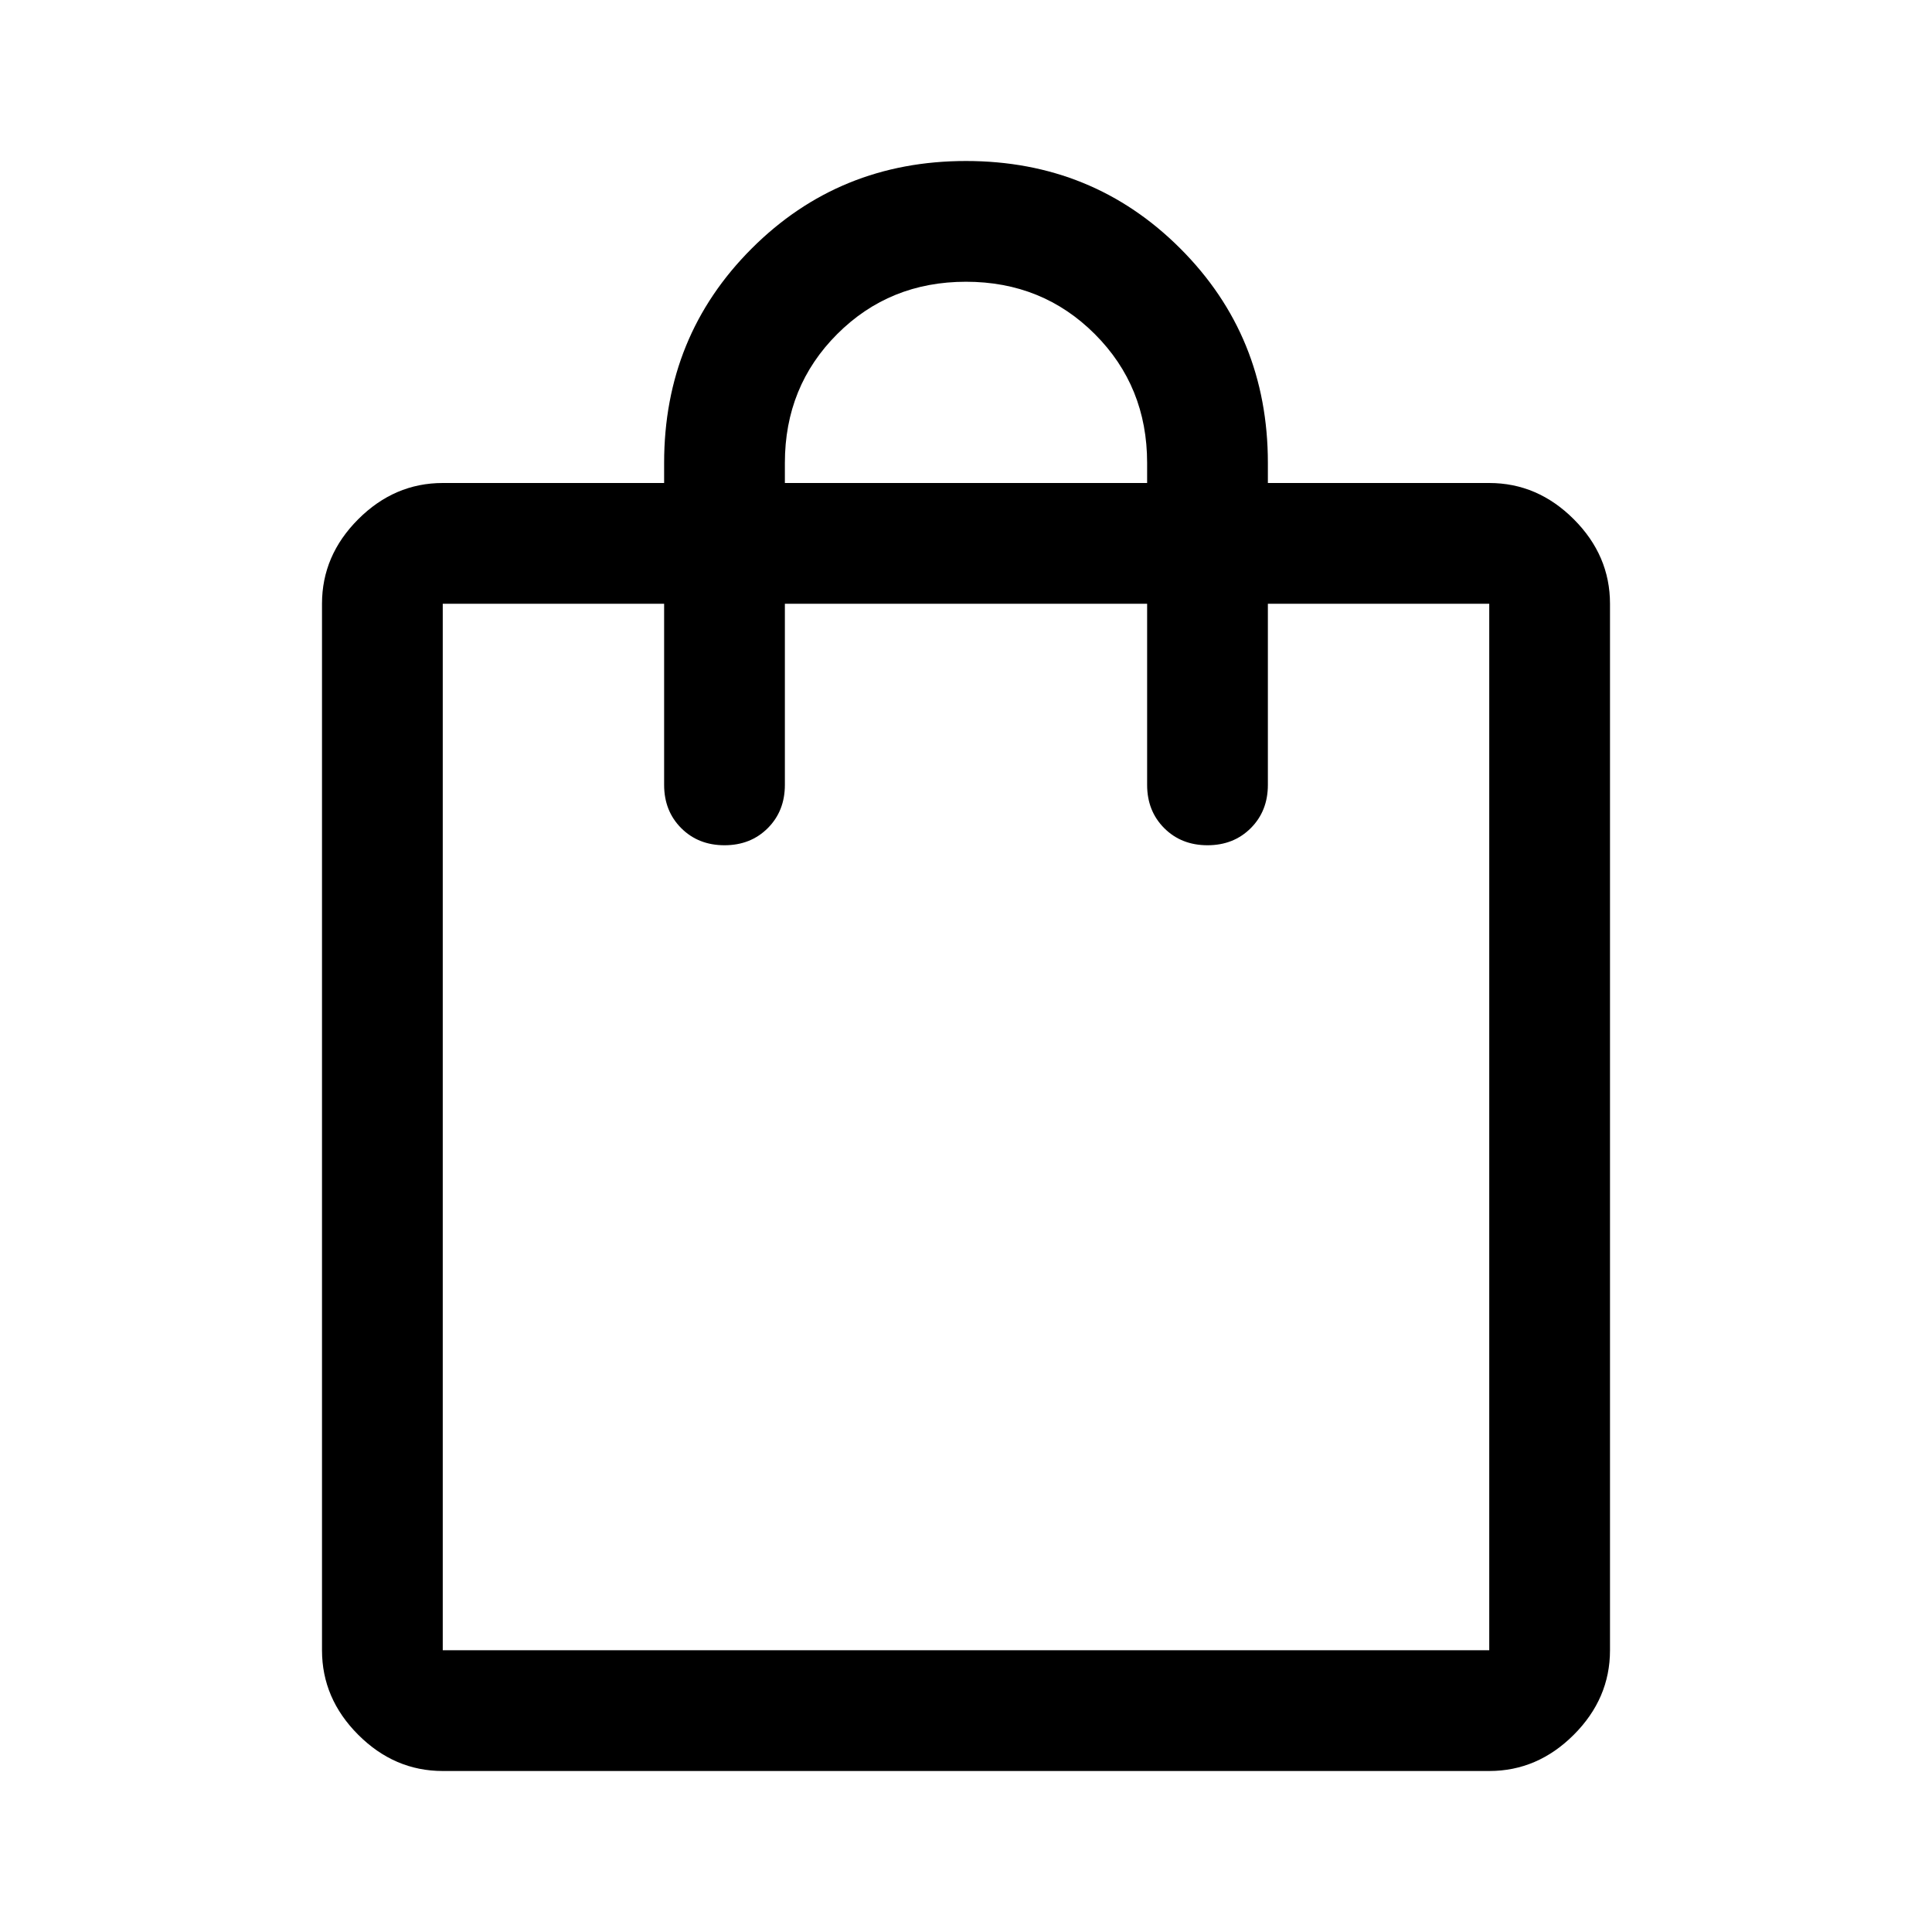
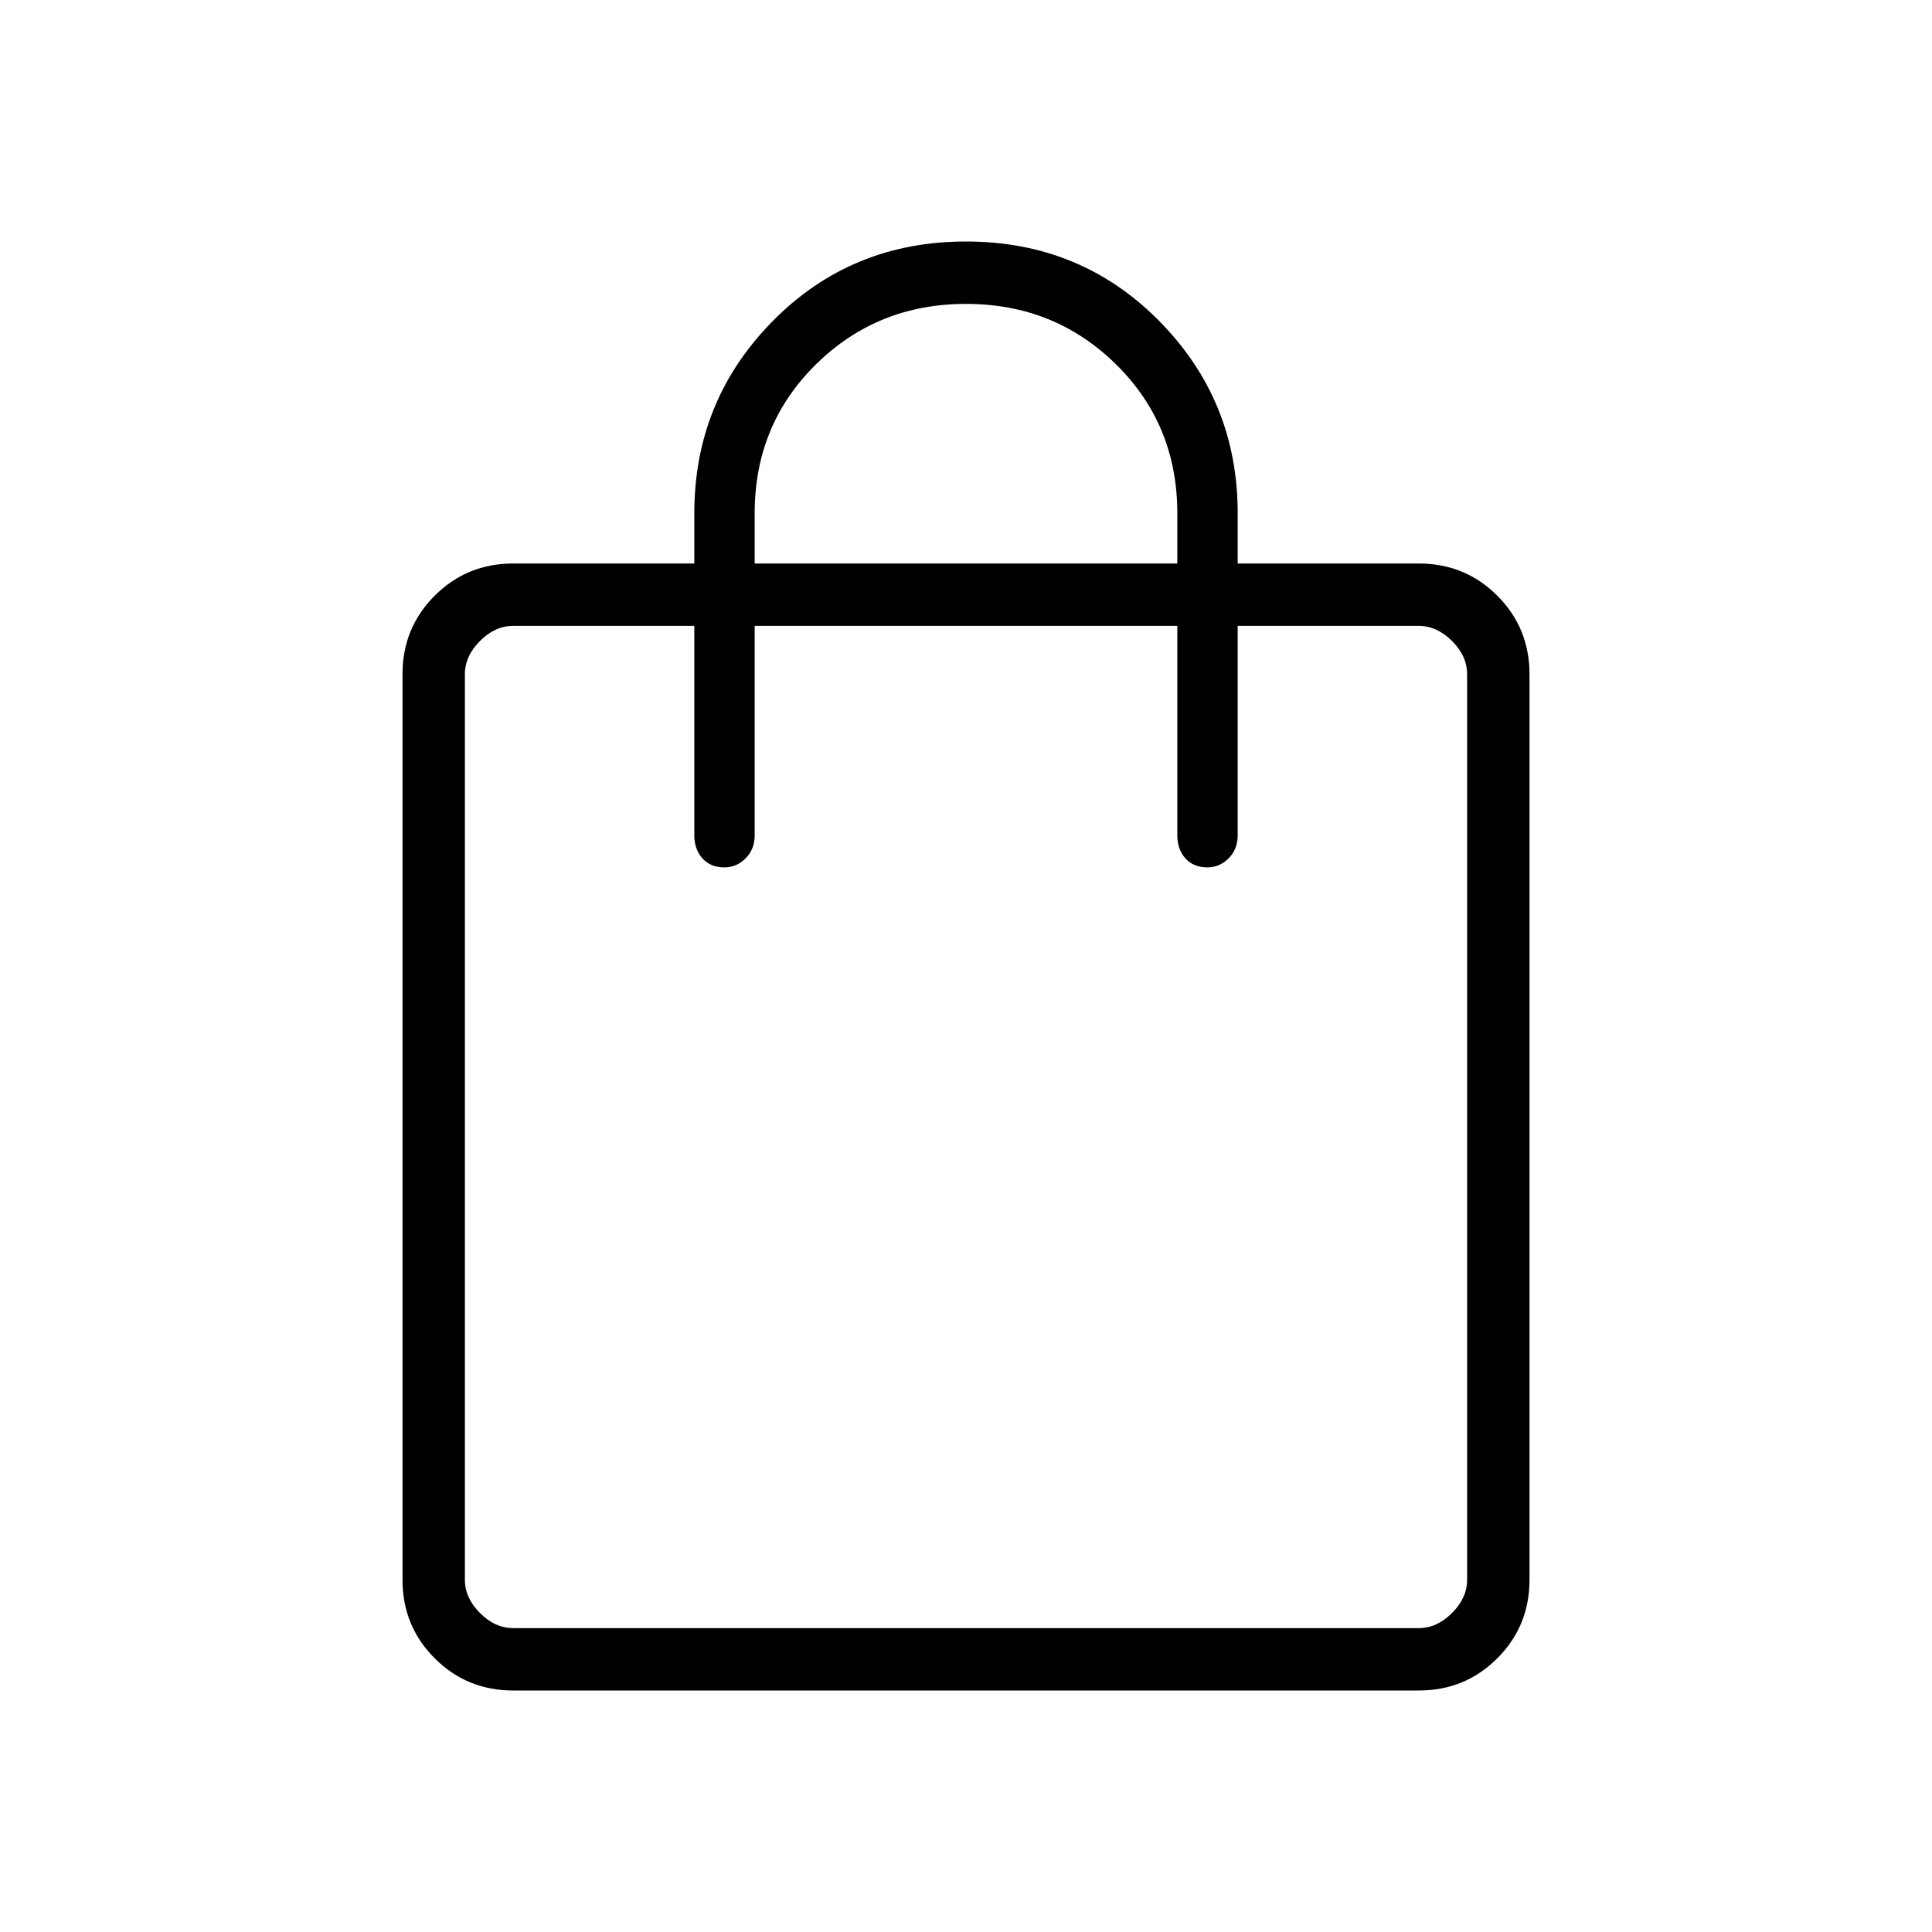
<svg xmlns="http://www.w3.org/2000/svg" height="48" width="48">
-   <path d="M11 44q-1.2 0-2.1-.9Q8 42.2 8 41V15q0-1.2.9-2.1.9-.9 2.1-.9h5.5v-.5q0-3.15 2.175-5.325Q20.85 4 24 4q3.15 0 5.325 2.175Q31.5 8.35 31.5 11.5v.5H37q1.2 0 2.1.9.9.9.9 2.1v26q0 1.2-.9 2.1-.9.9-2.1.9Zm0-3h26V15h-5.5v4.5q0 .65-.425 1.075Q30.65 21 30 21q-.65 0-1.075-.425-.425-.425-.425-1.075V15h-9v4.5q0 .65-.425 1.075Q18.65 21 18 21q-.65 0-1.075-.425-.425-.425-.425-1.075V15H11v26Zm8.5-29h9v-.5q0-1.9-1.3-3.2Q25.9 7 24 7q-1.9 0-3.2 1.3-1.3 1.3-1.3 3.2ZM11 41V15v26Z" />
+   <path d="M12.75 42q-1.15 0-1.95-.8t-.8-1.95v-22.5q0-1.15.8-1.95t1.95-.8h4.5v-1.25q0-2.8 1.95-4.775Q21.15 6 24 6q2.85 0 4.8 1.975 1.95 1.975 1.95 4.775V14h4.5q1.15 0 1.95.8t.8 1.95v22.5q0 1.15-.8 1.95t-1.95.8Zm0-1.55h22.5q.45 0 .825-.375.375-.375.375-.825v-22.5q0-.45-.375-.825-.375-.375-.825-.375h-4.5v5.2q0 .35-.225.575-.225.225-.525.225-.35 0-.55-.225-.2-.225-.2-.575v-5.2h-10.5v5.2q0 .35-.225.575-.225.225-.525.225-.35 0-.55-.225-.2-.225-.2-.575v-5.2h-4.5q-.45 0-.825.375-.375.375-.375.825v22.5q0 .45.375.825.375.375.825.375Zm6-26.45h10.5v-1.25q0-2.2-1.525-3.7T24 7.55q-2.2 0-3.725 1.5t-1.525 3.7Zm-7.2 26.45v-24.9 24.9Z" />
</svg>
